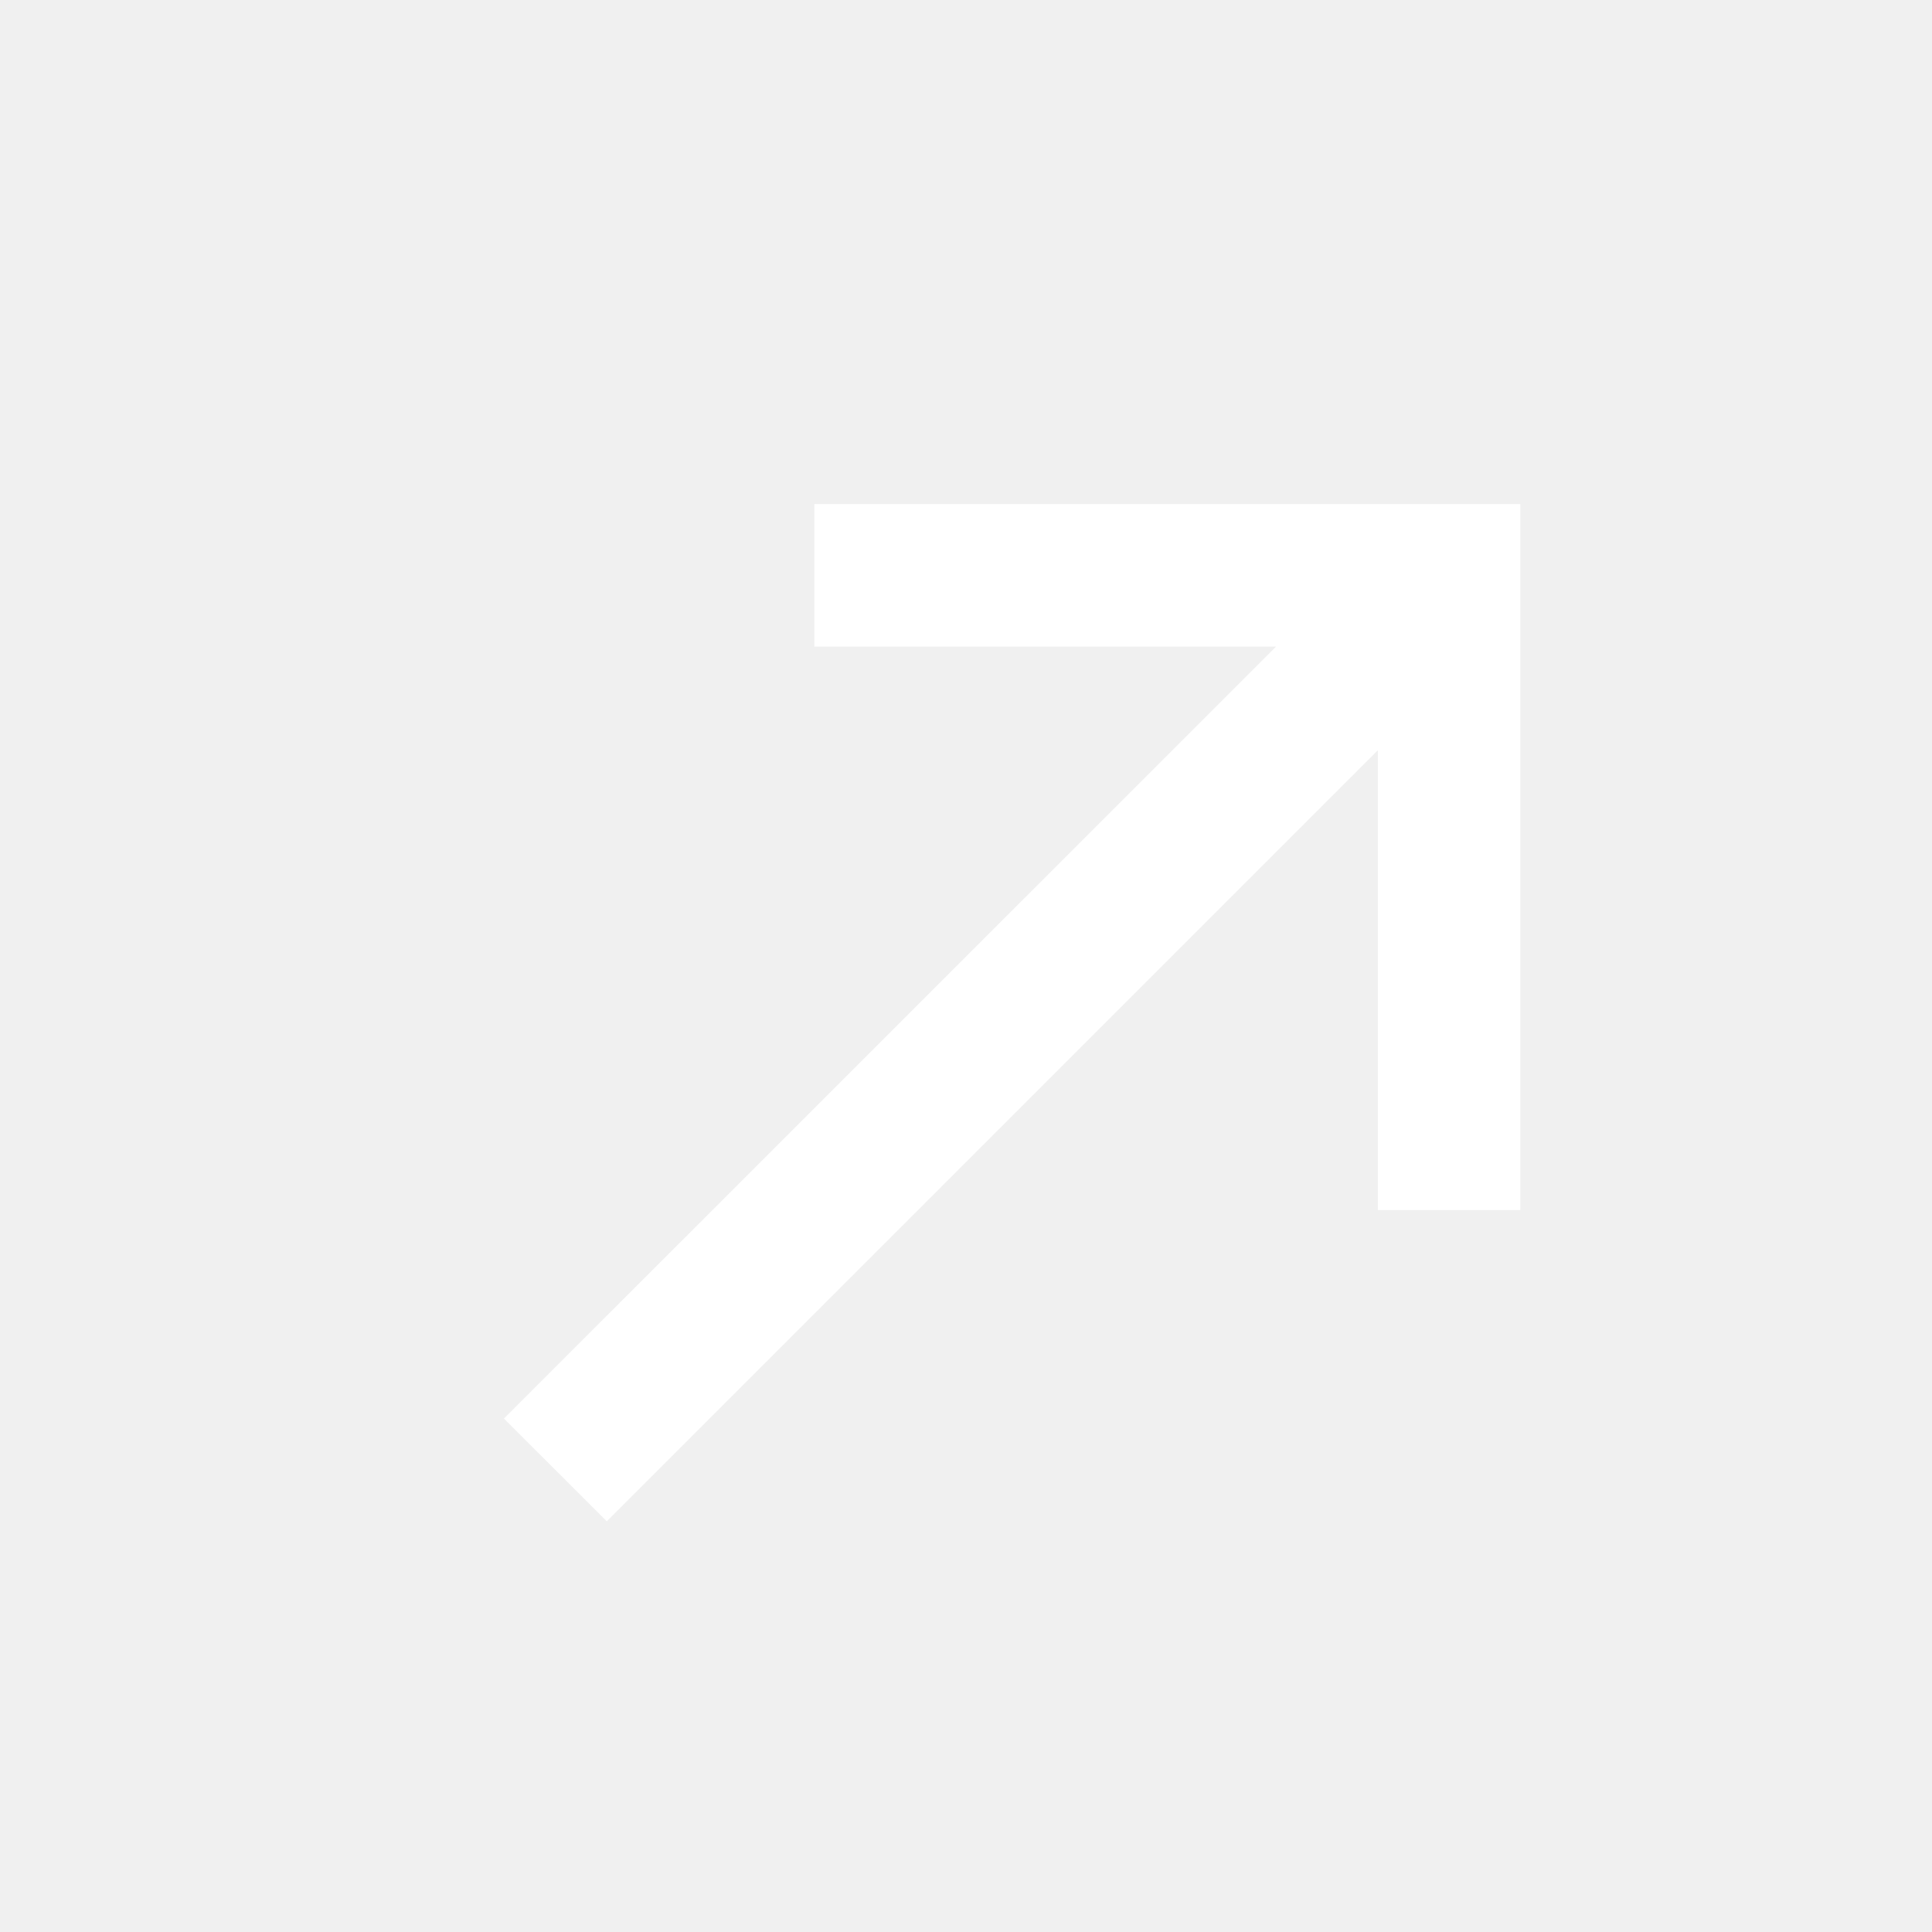
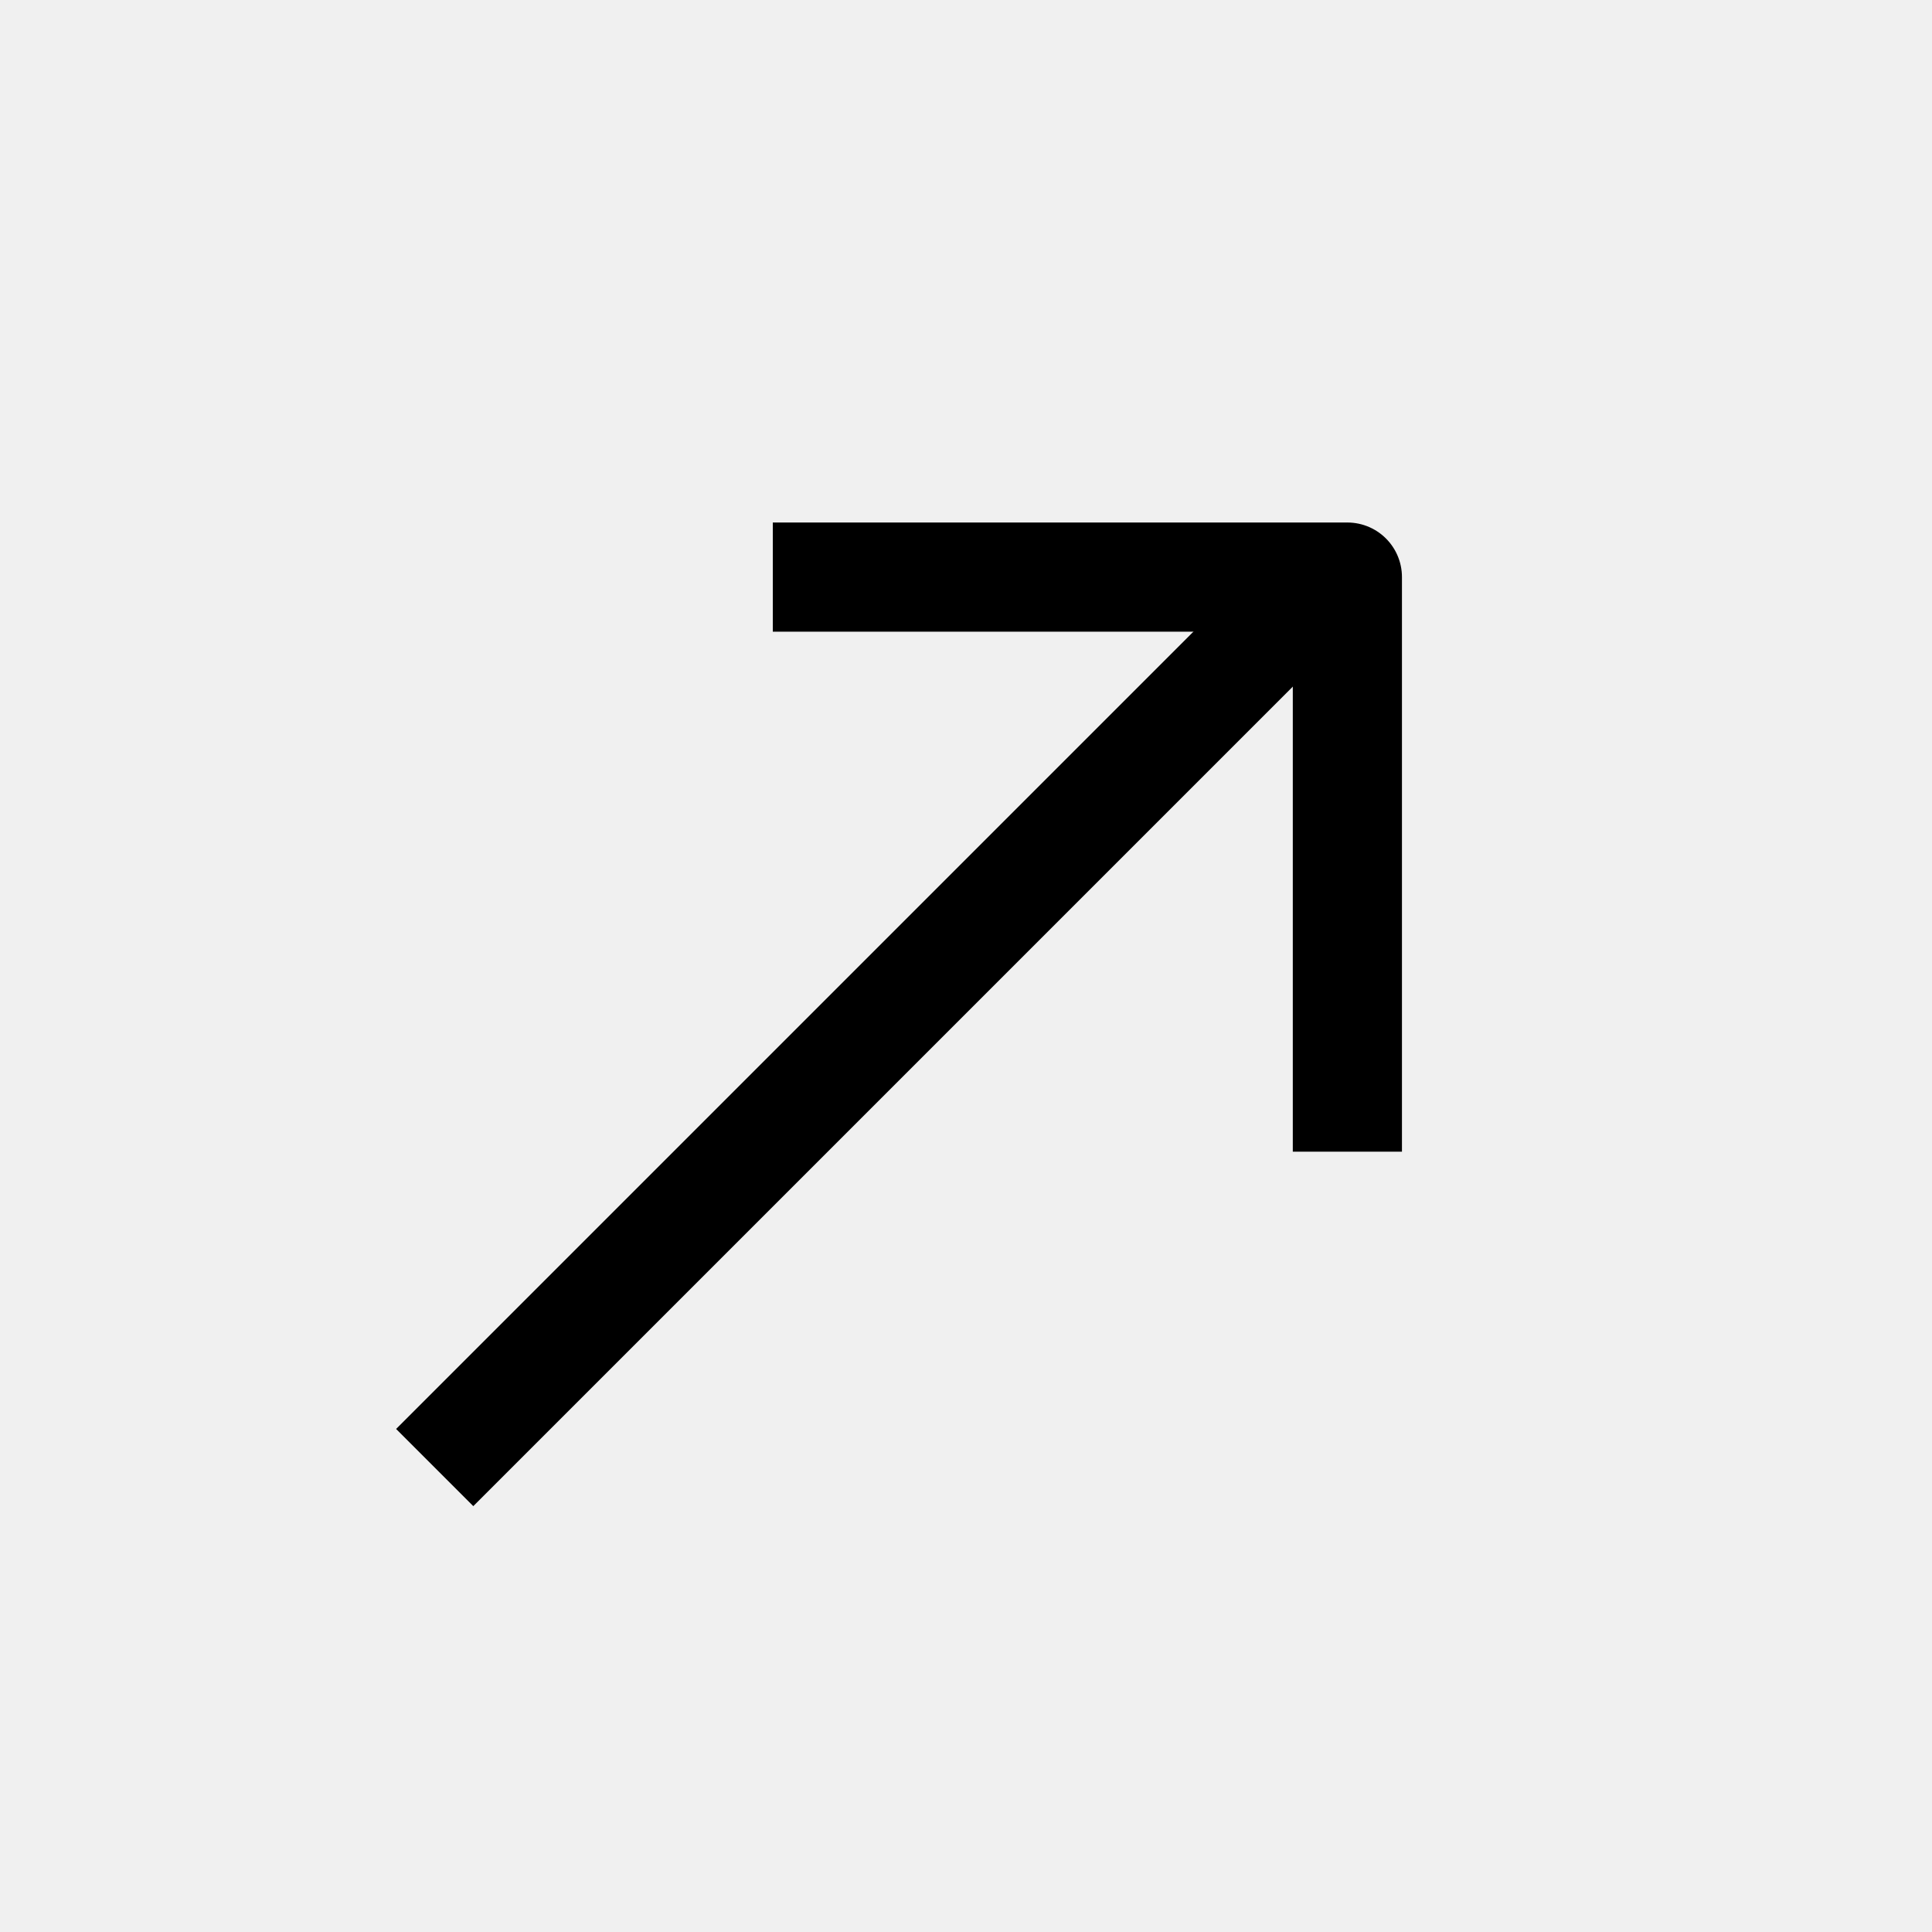
- <svg xmlns="http://www.w3.org/2000/svg" viewBox="0 0 12 12" fill="none">
-   <path d="M9.443 3.131L9.443 7.516L8.558 7.516L8.558 4.66L3.769 9.449L3.13 8.811L7.926 4.016L5.058 4.016L5.058 3.131L9.443 3.131Z" fill="white" />
+ <svg xmlns="http://www.w3.org/2000/svg" viewBox="0 0 20 20" fill="none">
+   <path d="M4.5 15.192L13.692 6" stroke="currentColor" stroke-width="1.13" />
+   <path d="M8 5.974H13.948V11.922" stroke="currentColor" stroke-width="1.13" stroke-linejoin="round" />
</svg>
